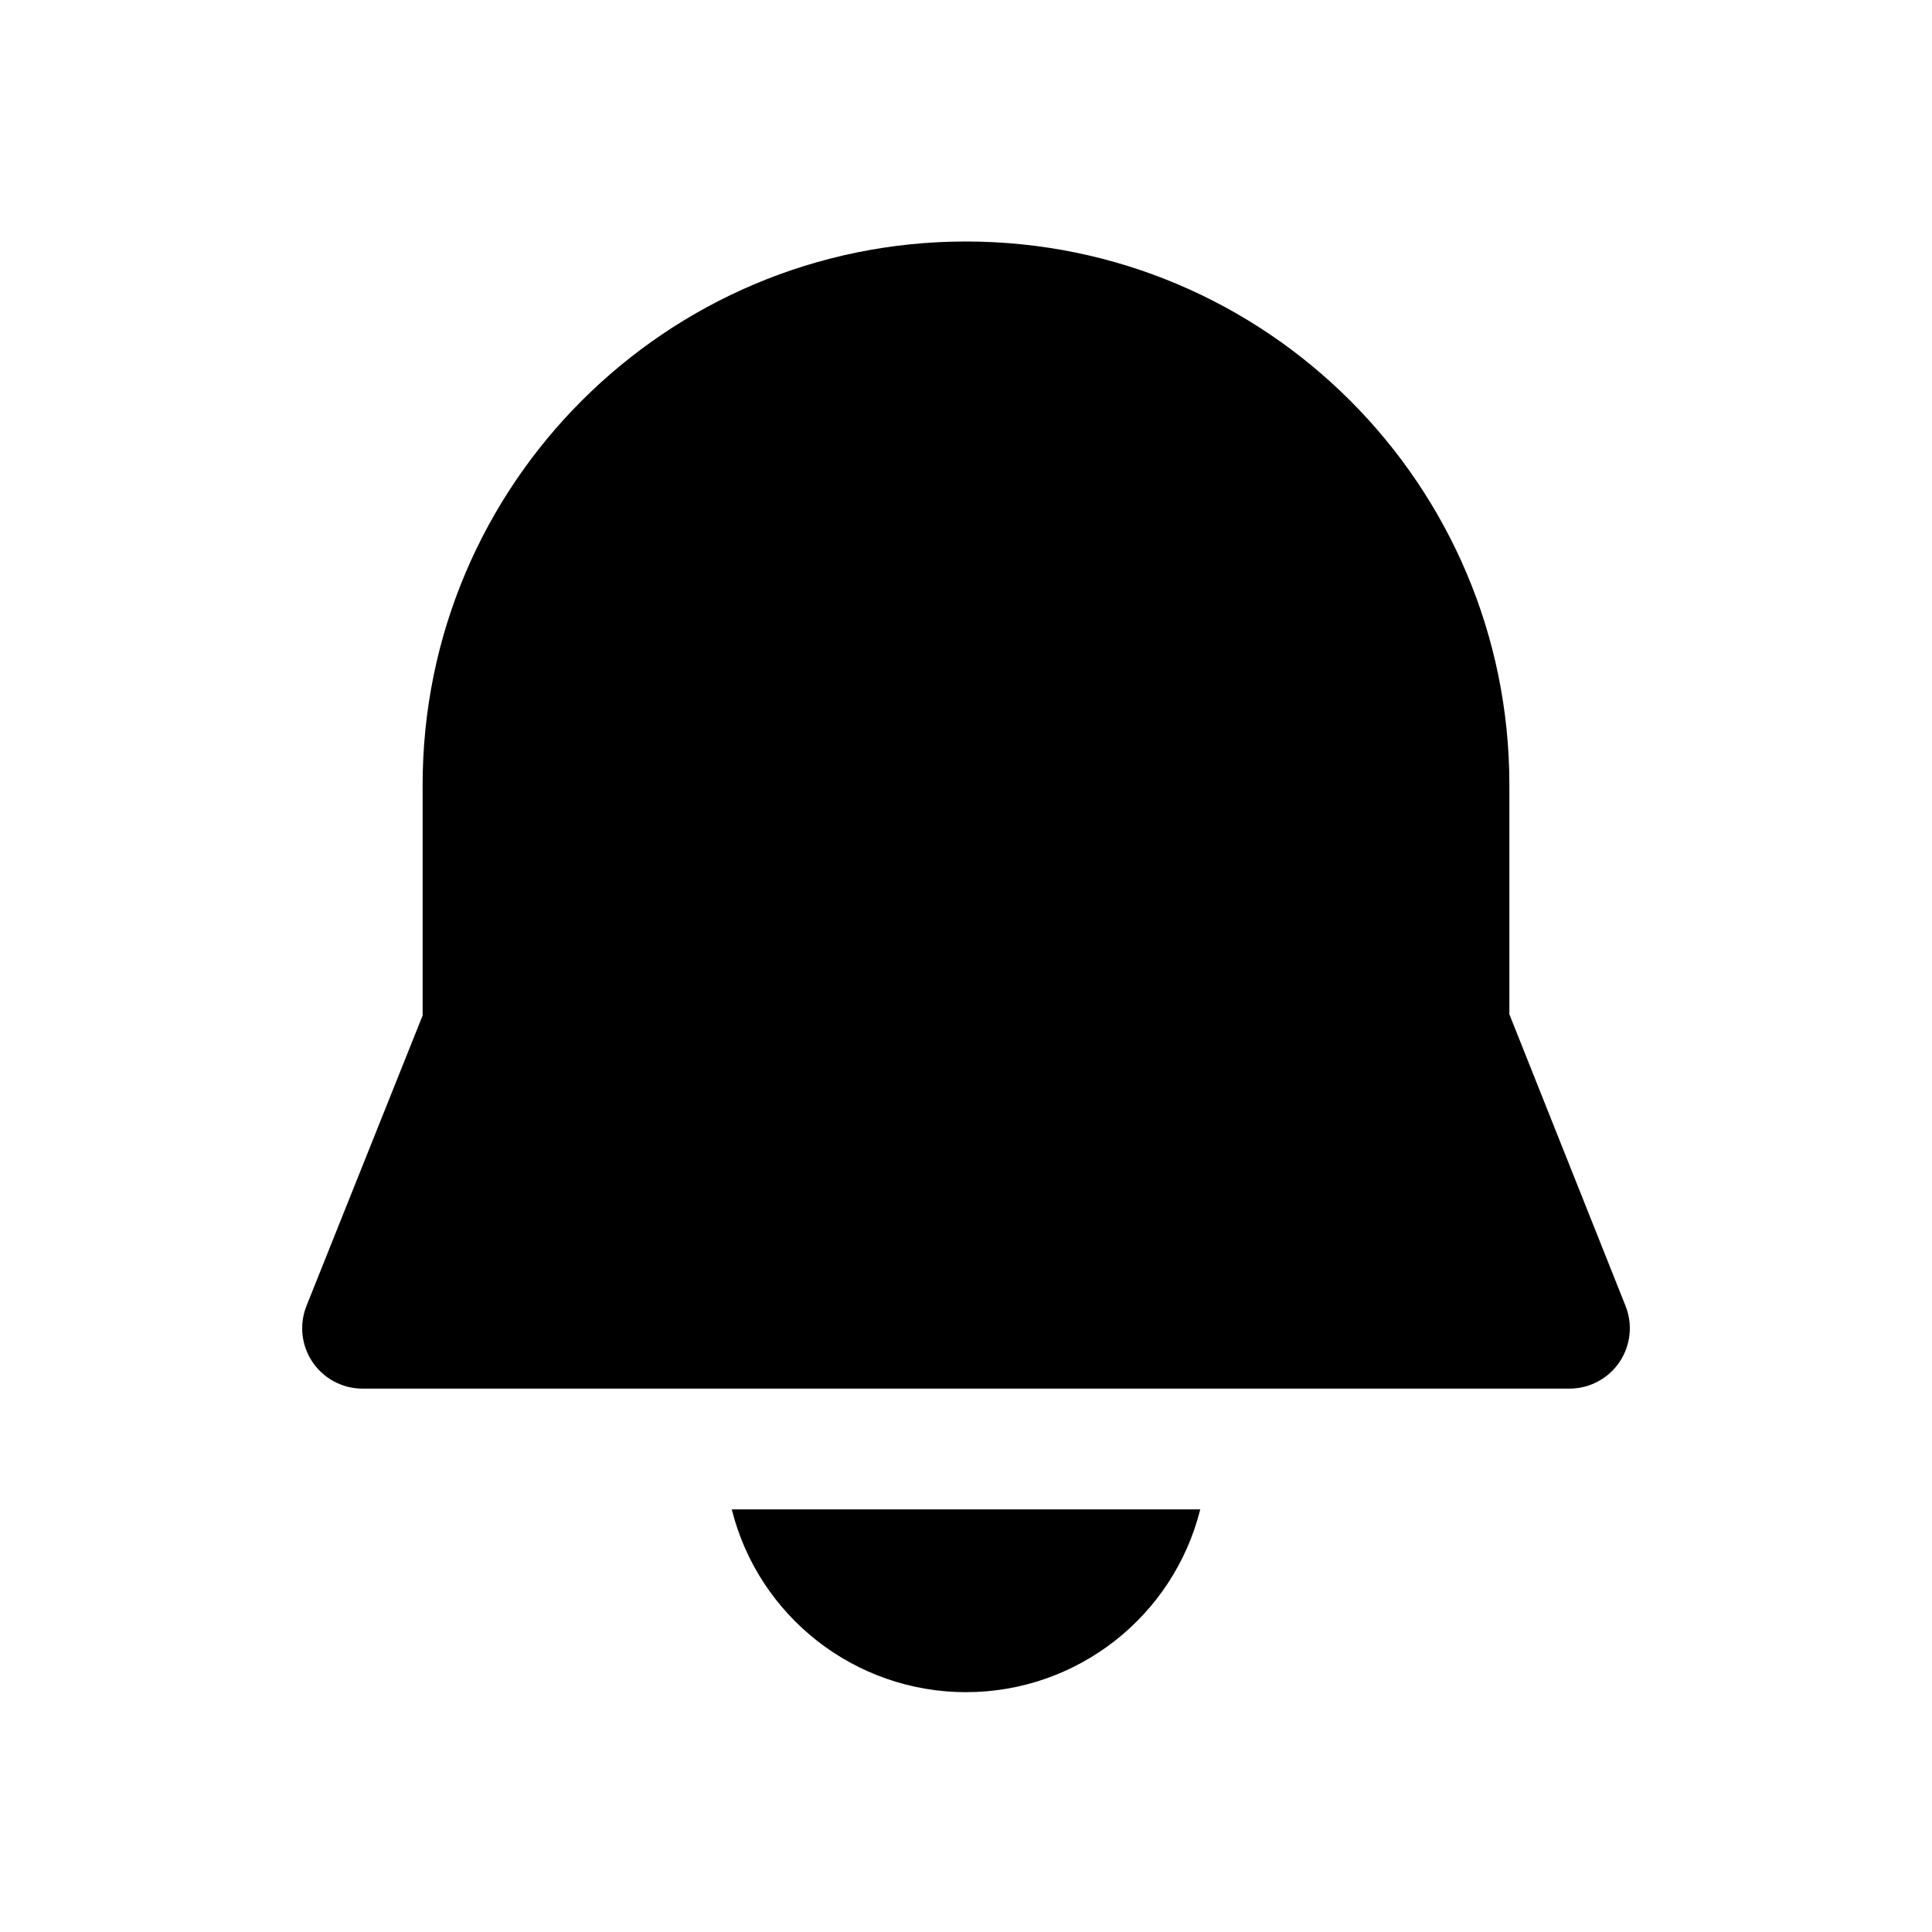
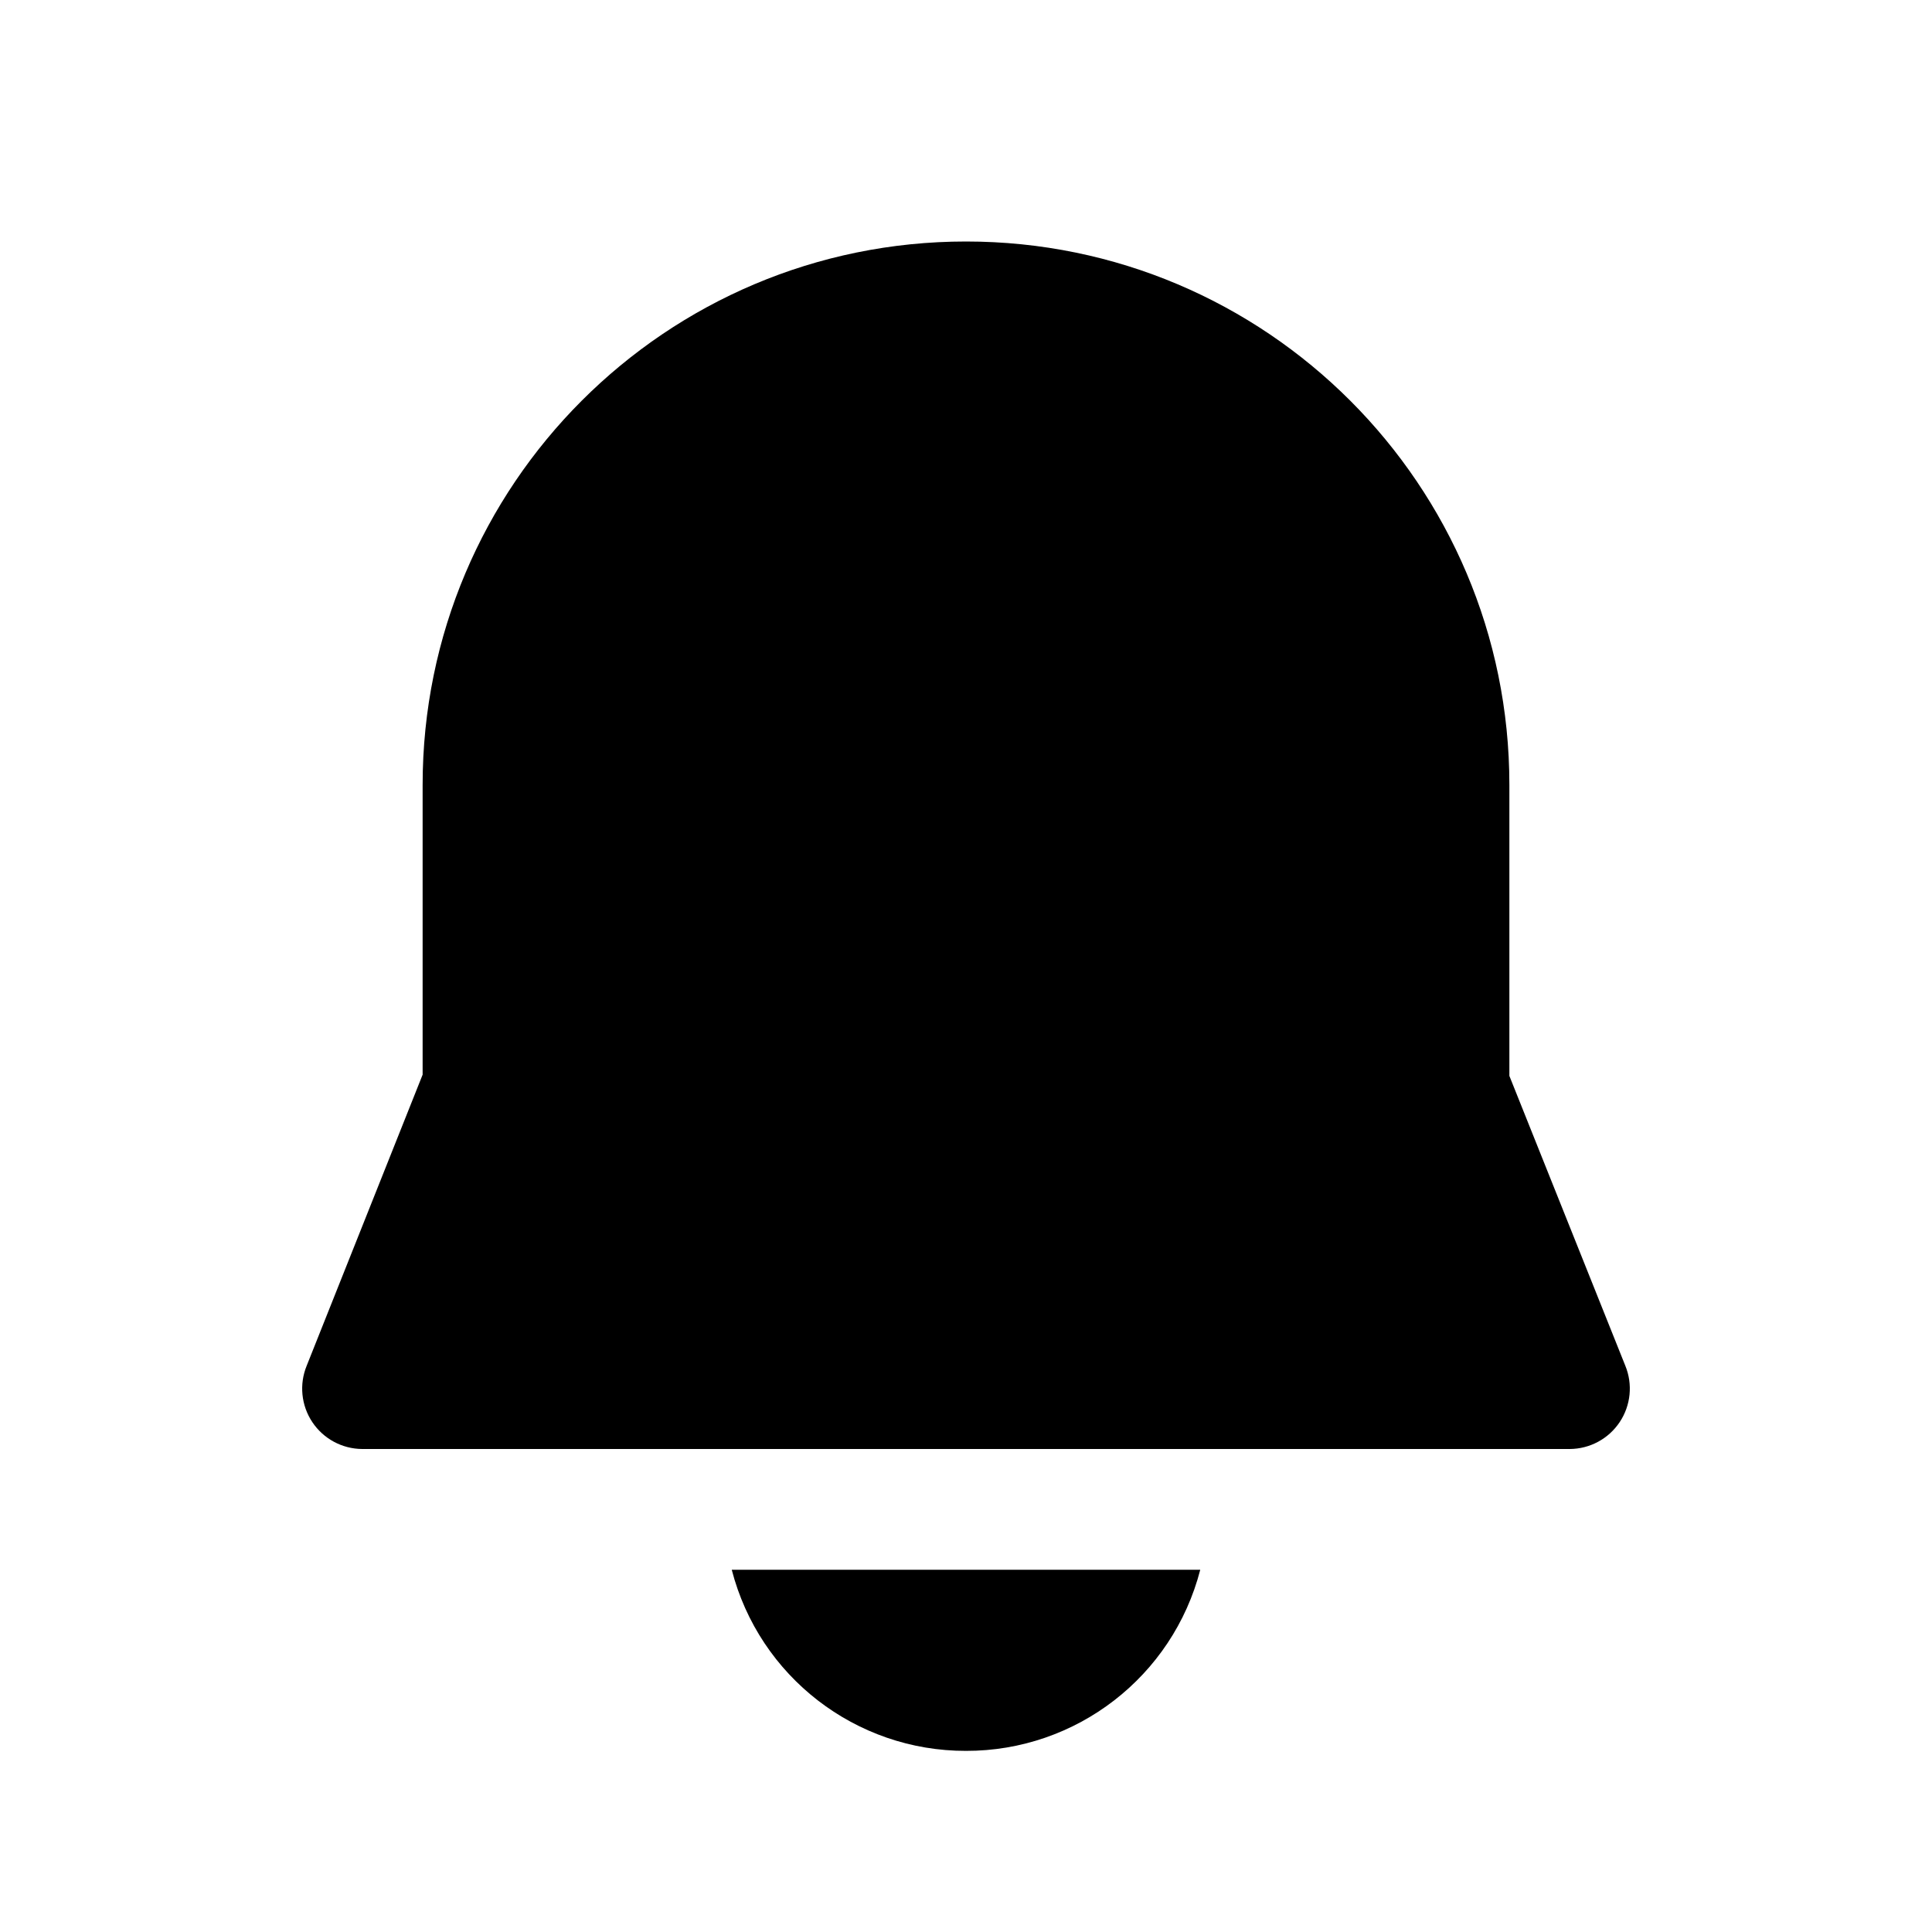
<svg xmlns="http://www.w3.org/2000/svg" width="16" height="16" viewBox="0 0 16 16">
-   <path d="M3.5 6.5a4.5 4.5 0 019 0v1.9l.96 2.41a.5.5 0 01-.46.69H3a.5.5 0 01-.46-.69l.96-2.4V6.5zm2.56 6a2 2 0 003.88 0H6.06z" />
+   <path d="M8 2a4.5 4.5 0 00-4.5 4.5v2.4l-.96 2.41A.5.5 0 003 12h10a.5.5 0 00.46-.69l-.96-2.4V6.5A4.5 4.5 0 008 2zm0 12.5A2 2 0 016.06 13h3.88A2 2 0 018 14.5z" />
</svg>
